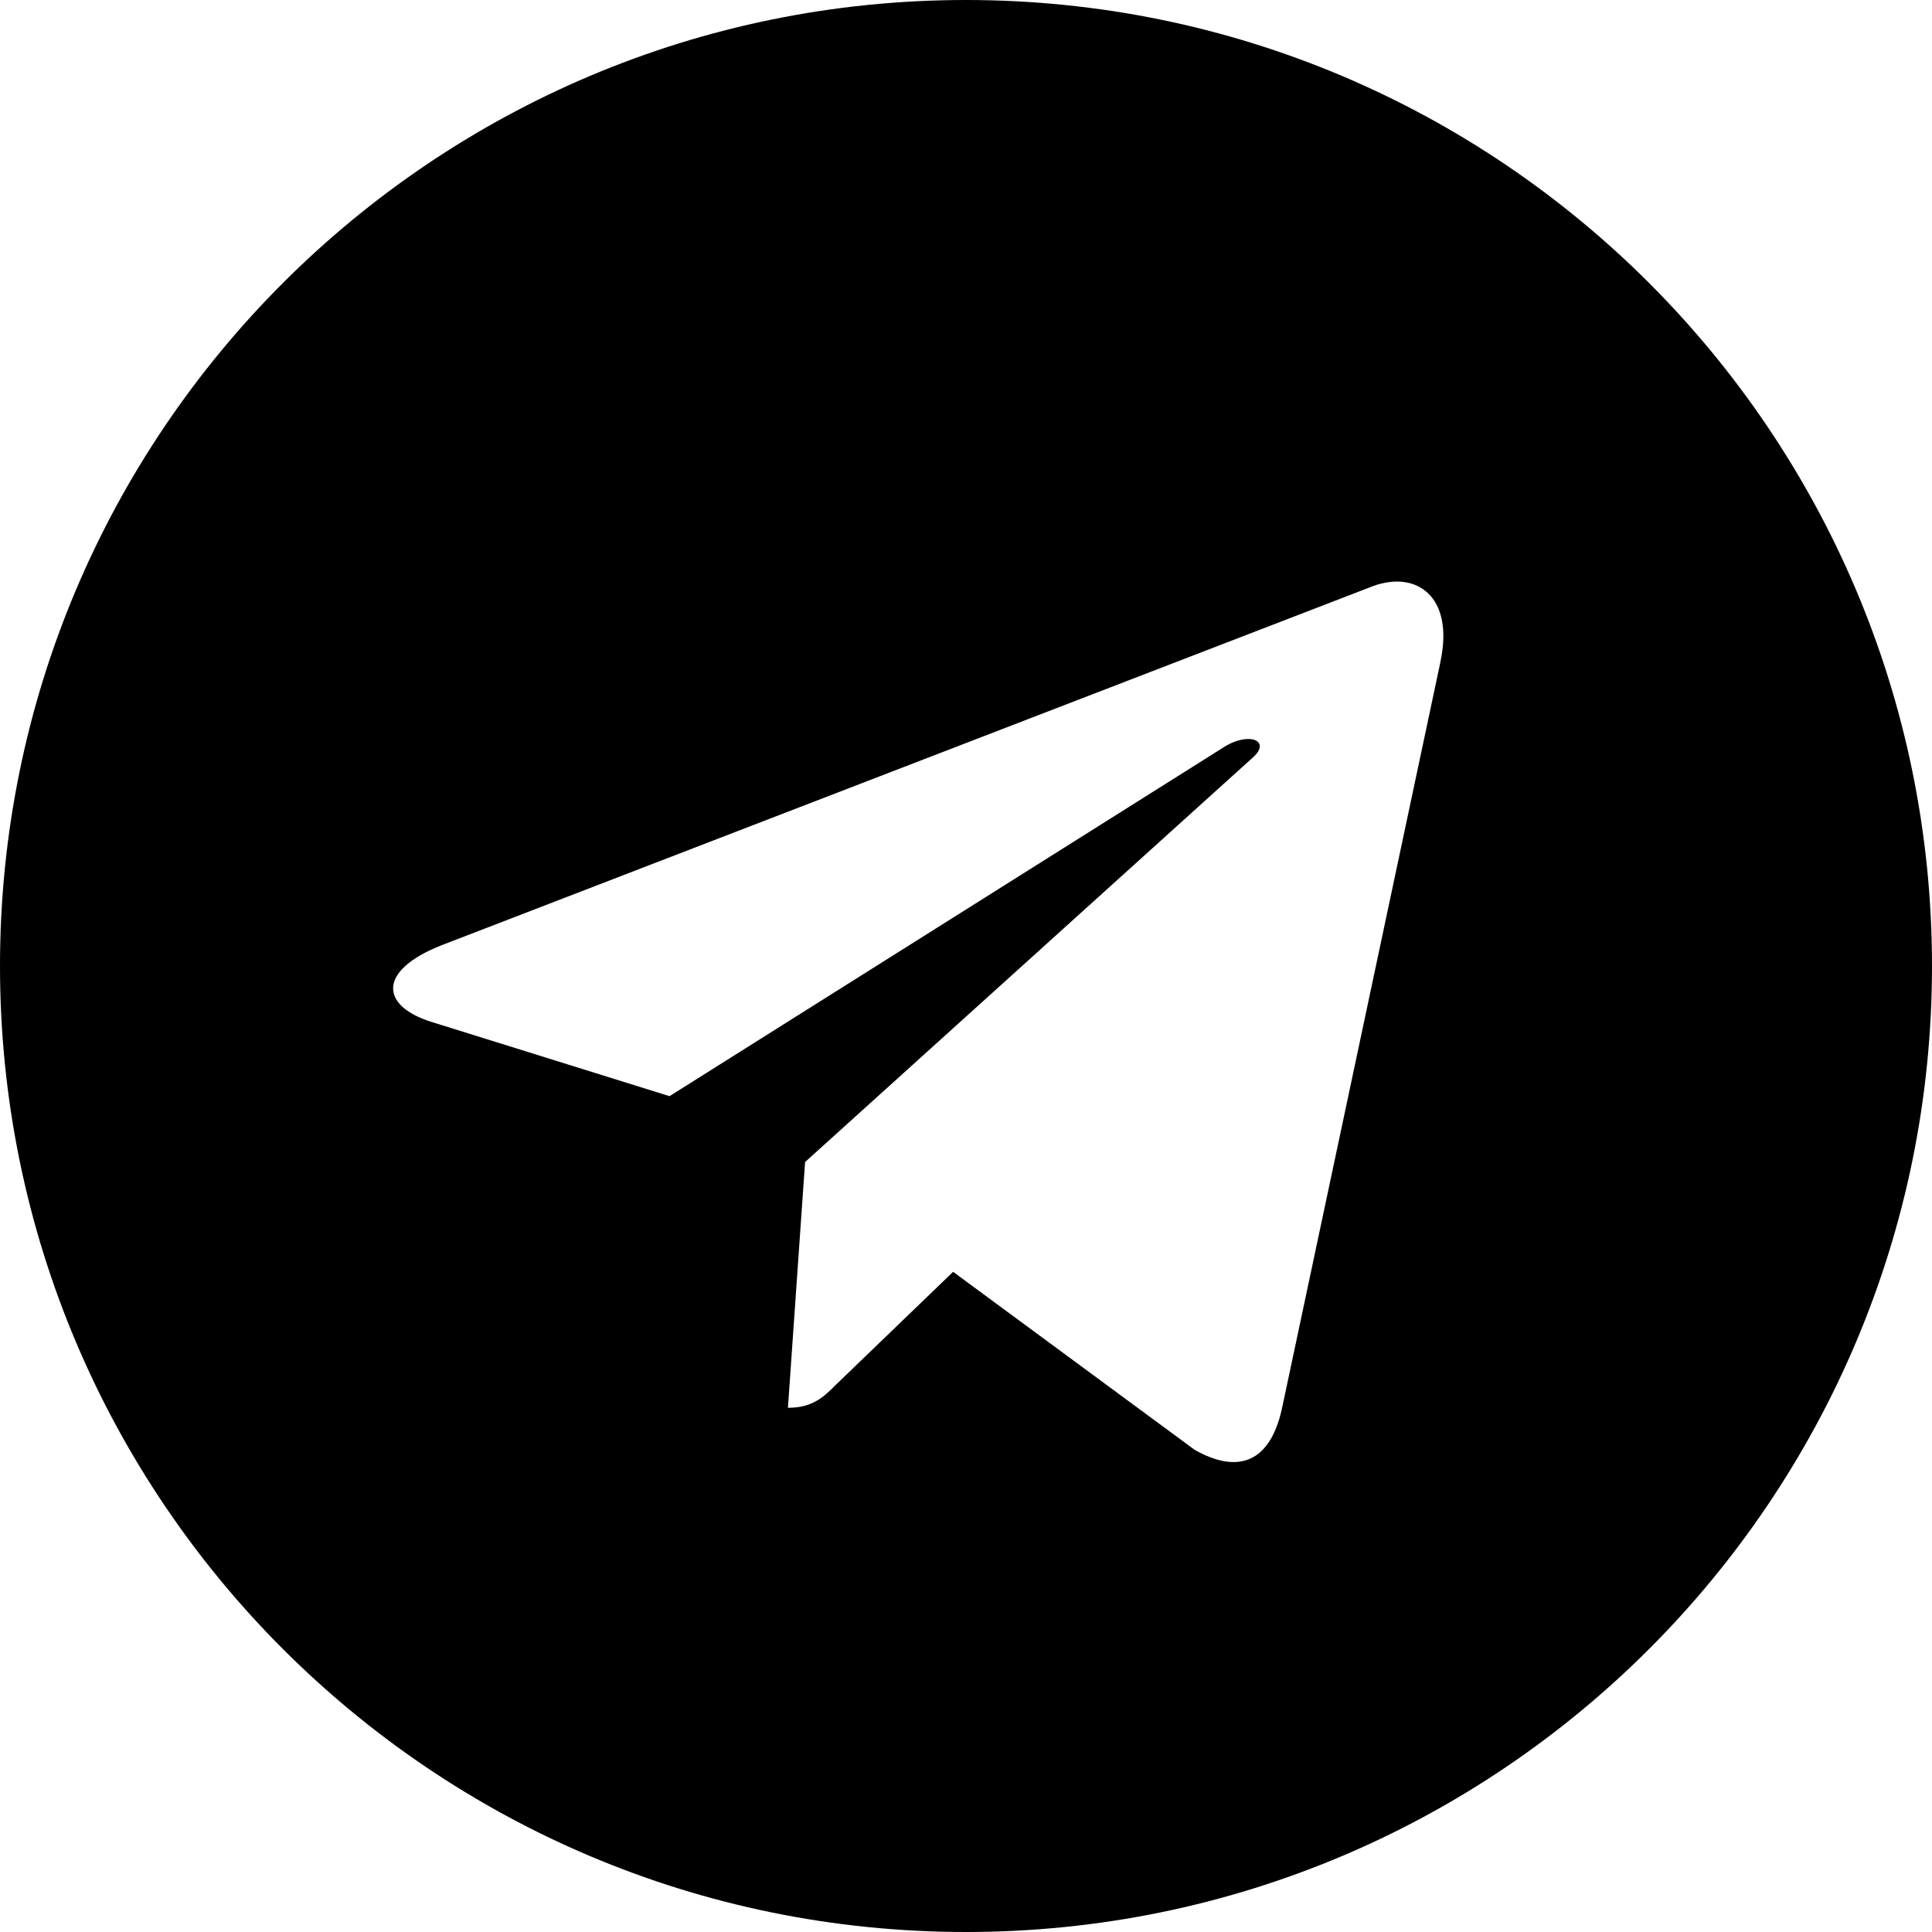
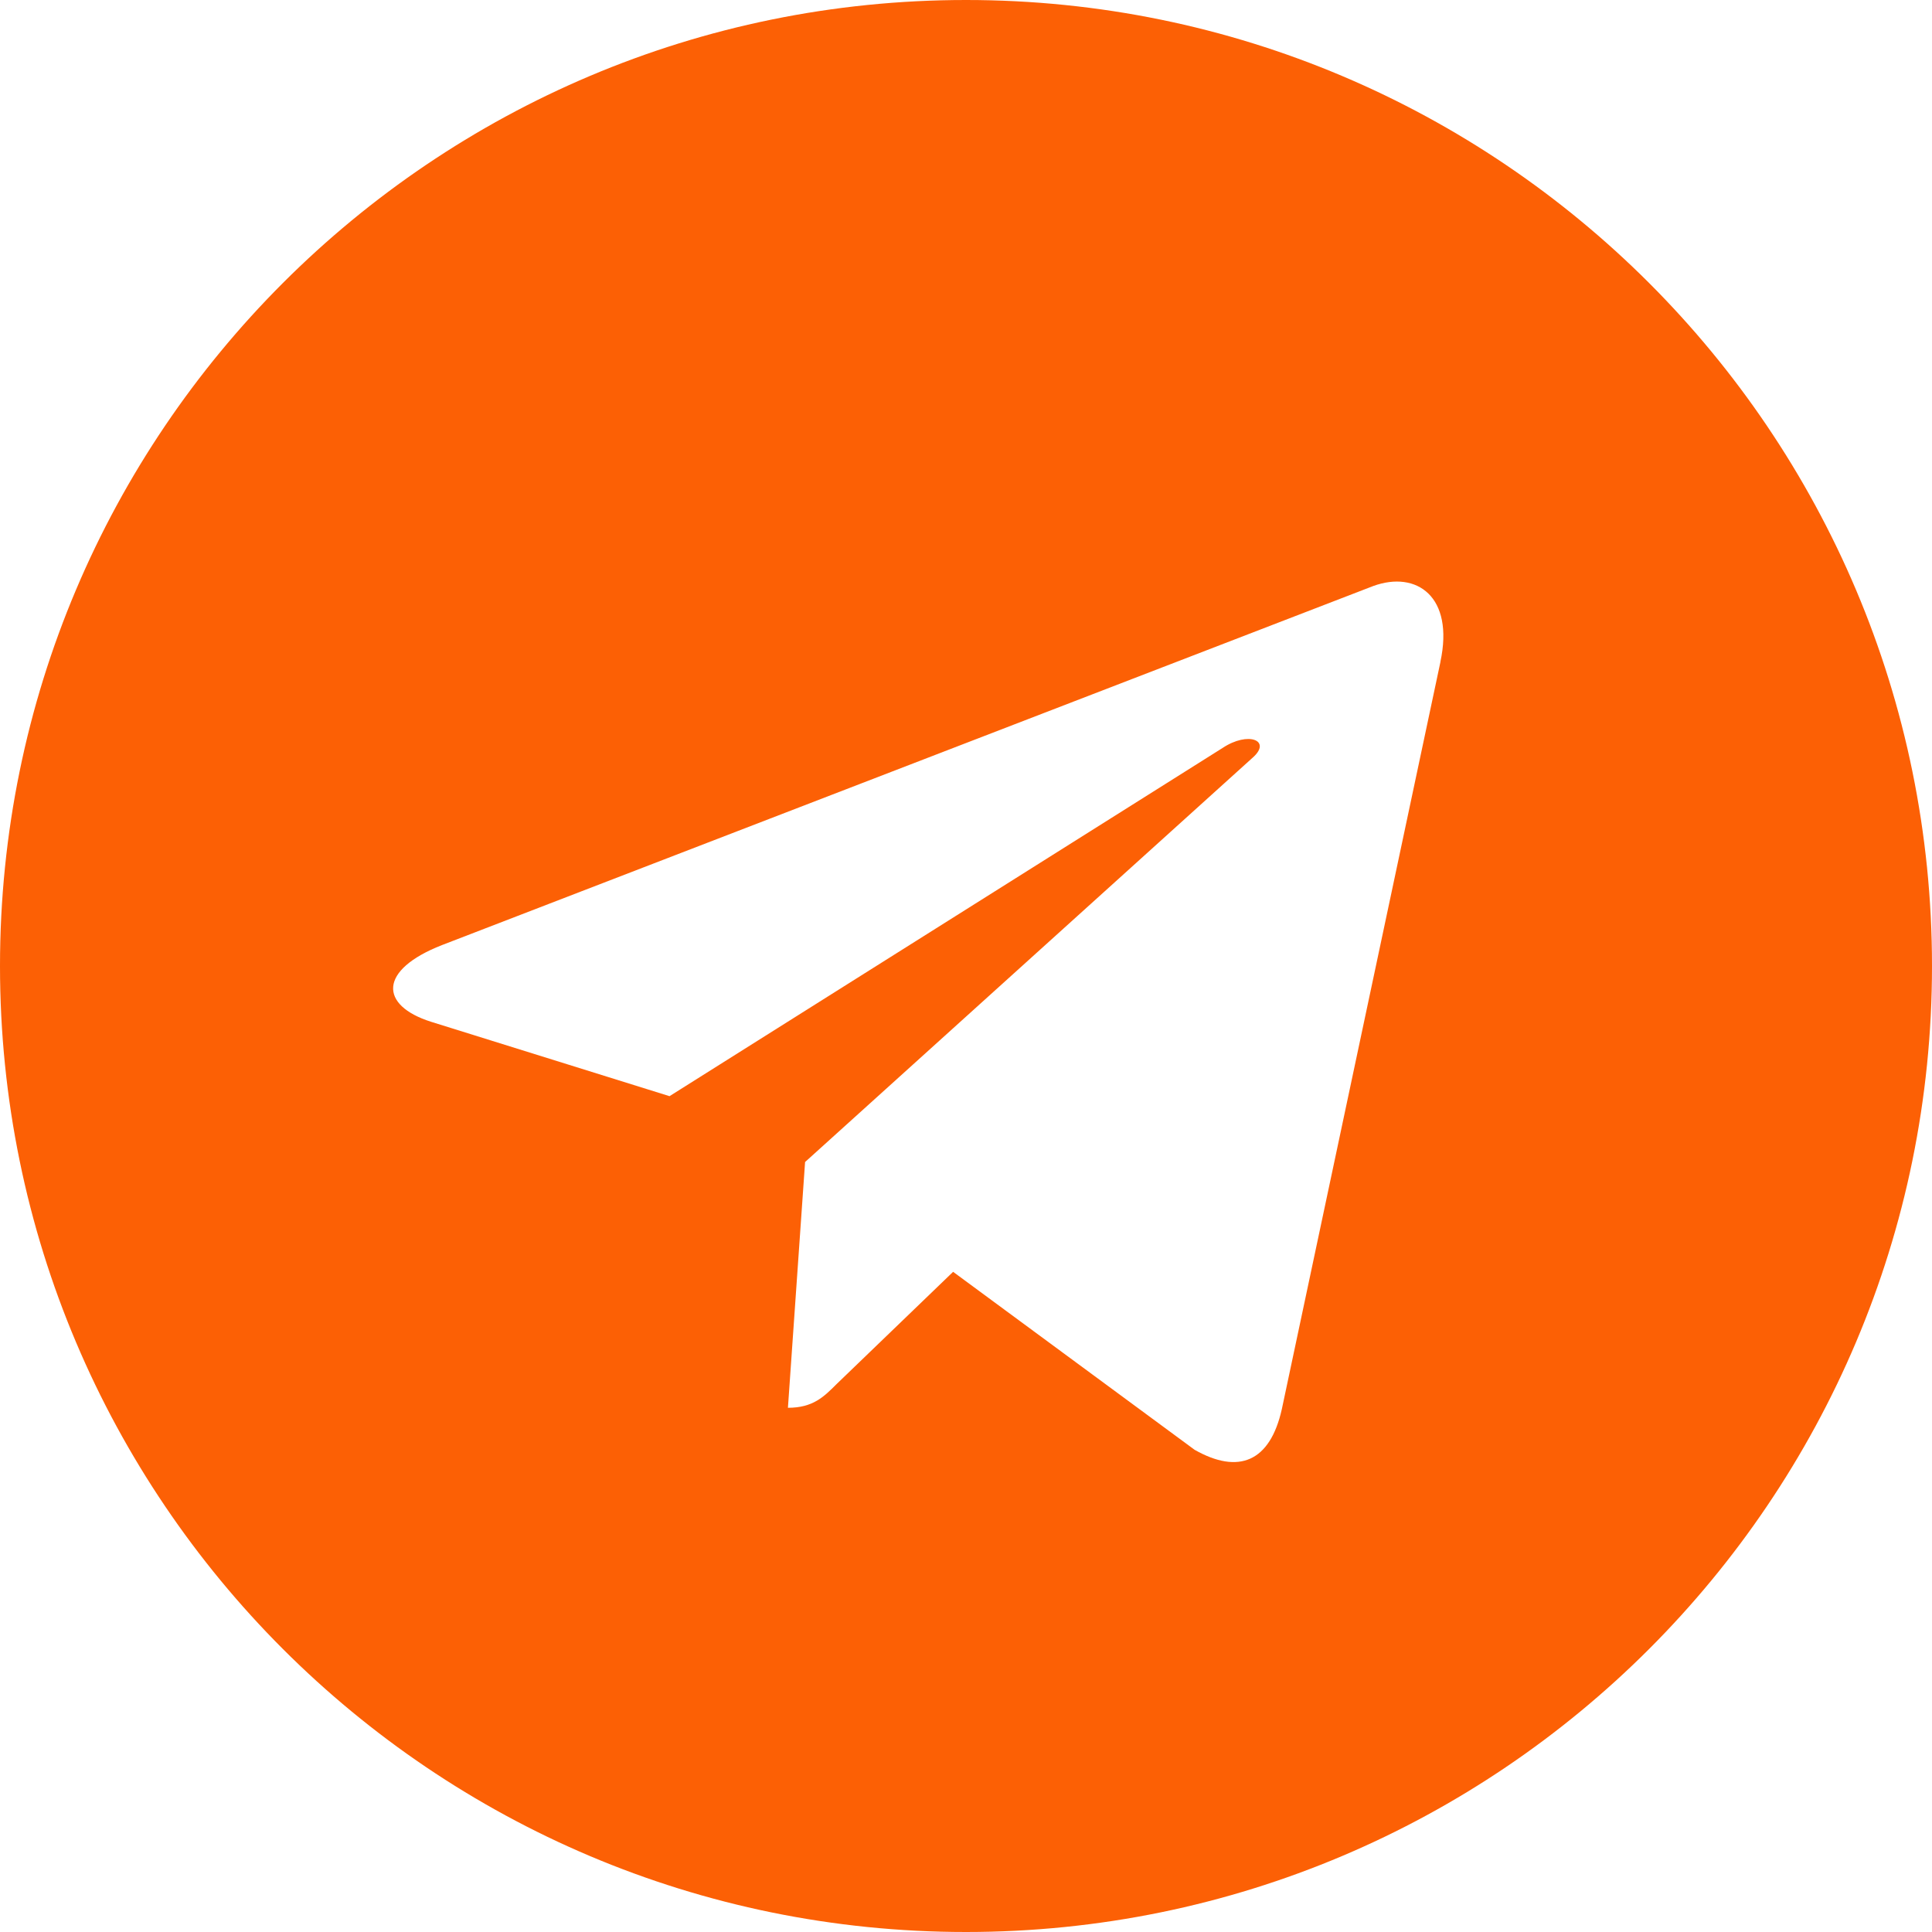
- <svg xmlns="http://www.w3.org/2000/svg" width="24" height="24" viewBox="0 0 24 24">
-   <path fill-rule="evenodd" clip-rule="evenodd" d="M24 12C24 18.627 18.627 24 12 24C5.373 24 0 18.627 0 12C0 5.373 5.373 0 12 0C18.627 0 24 5.373 24 12ZM17.061 7.279L5.491 11.74C4.698 12.05 4.712 12.489 5.355 12.693L8.317 13.617L15.188 9.291C15.507 9.079 15.803 9.199 15.561 9.412L10.001 14.435L9.788 17.488C10.098 17.488 10.233 17.353 10.393 17.193L11.84 15.799L14.84 18.01C15.387 18.32 15.778 18.16 15.924 17.502L17.894 8.221L17.893 8.222C18.067 7.41 17.598 7.085 17.061 7.279Z" />
+ <svg xmlns="http://www.w3.org/2000/svg" width="36" height="36" viewBox="0 0 24 24">
+   <path fill="rgb(252, 96, 5)" clip-rule="evenodd" d="M24 12C24 18.627 18.627 24 12 24C5.373 24 0 18.627 0 12C0 5.373 5.373 0 12 0C18.627 0 24 5.373 24 12ZM17.061 7.279L5.491 11.74C4.698 12.05 4.712 12.489 5.355 12.693L8.317 13.617L15.188 9.291C15.507 9.079 15.803 9.199 15.561 9.412L10.001 14.435L9.788 17.488C10.098 17.488 10.233 17.353 10.393 17.193L11.84 15.799L14.84 18.01C15.387 18.32 15.778 18.16 15.924 17.502L17.894 8.221L17.893 8.222C18.067 7.41 17.598 7.085 17.061 7.279Z" />
</svg>
